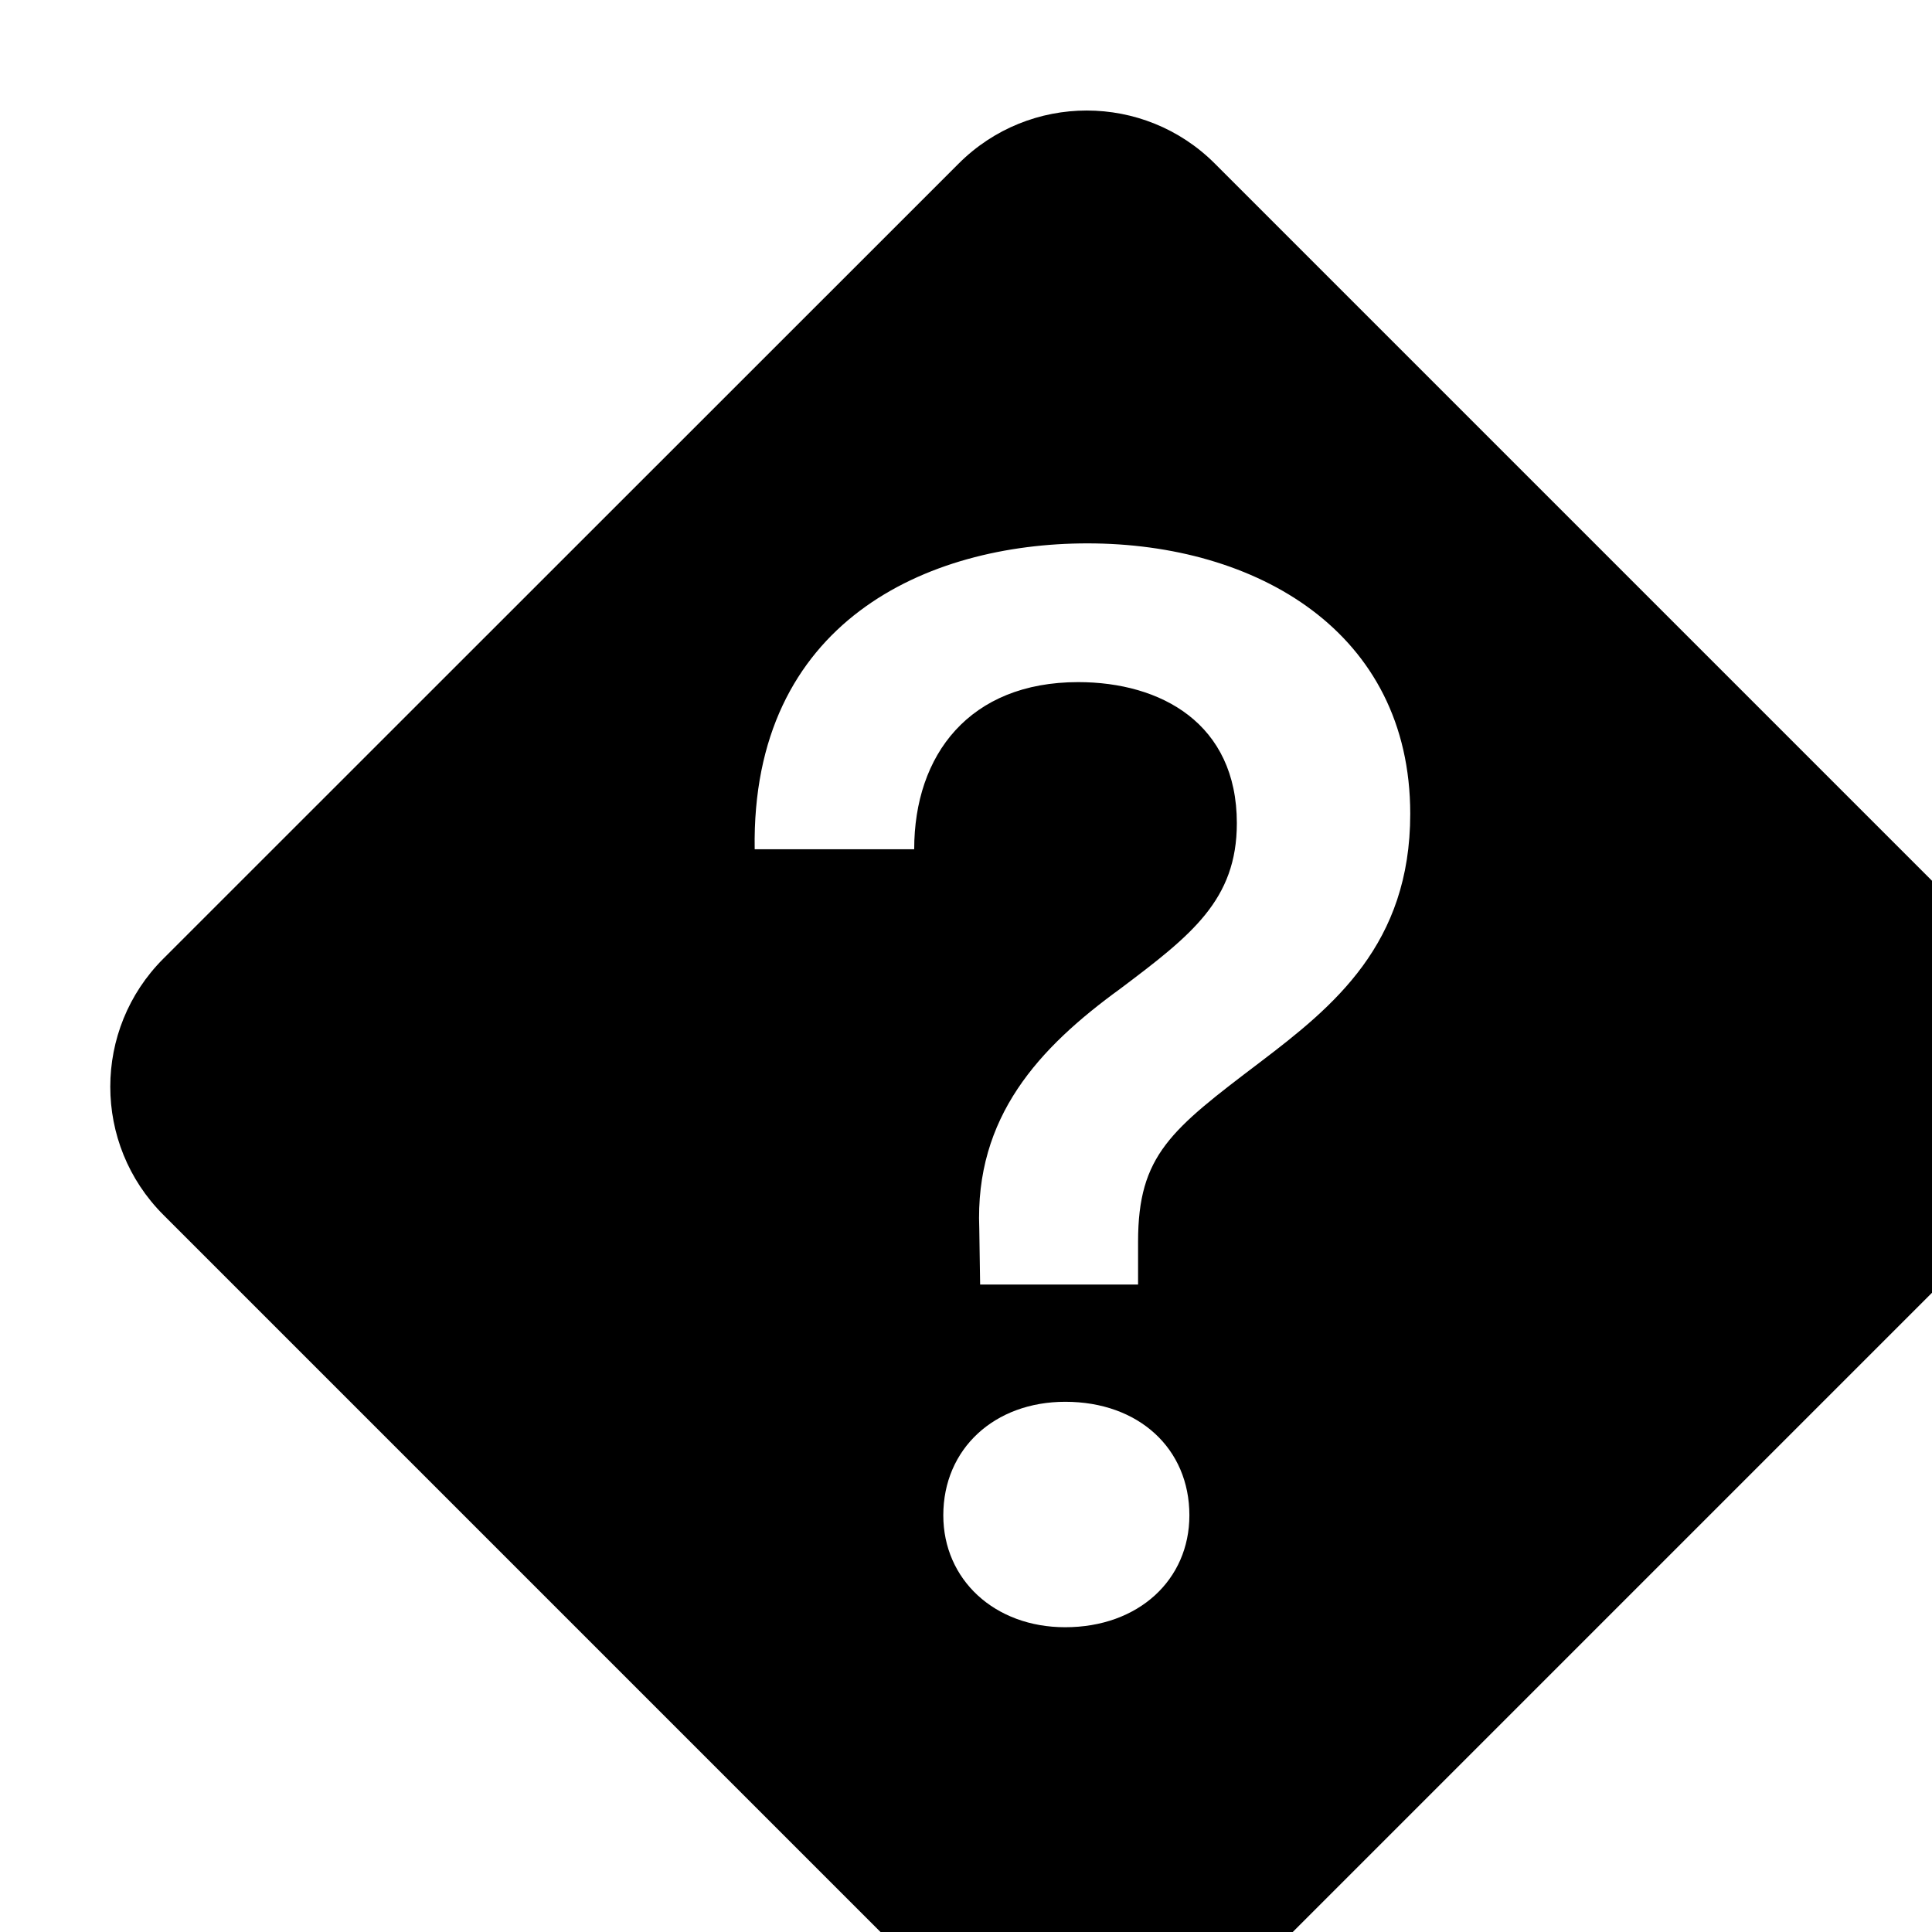
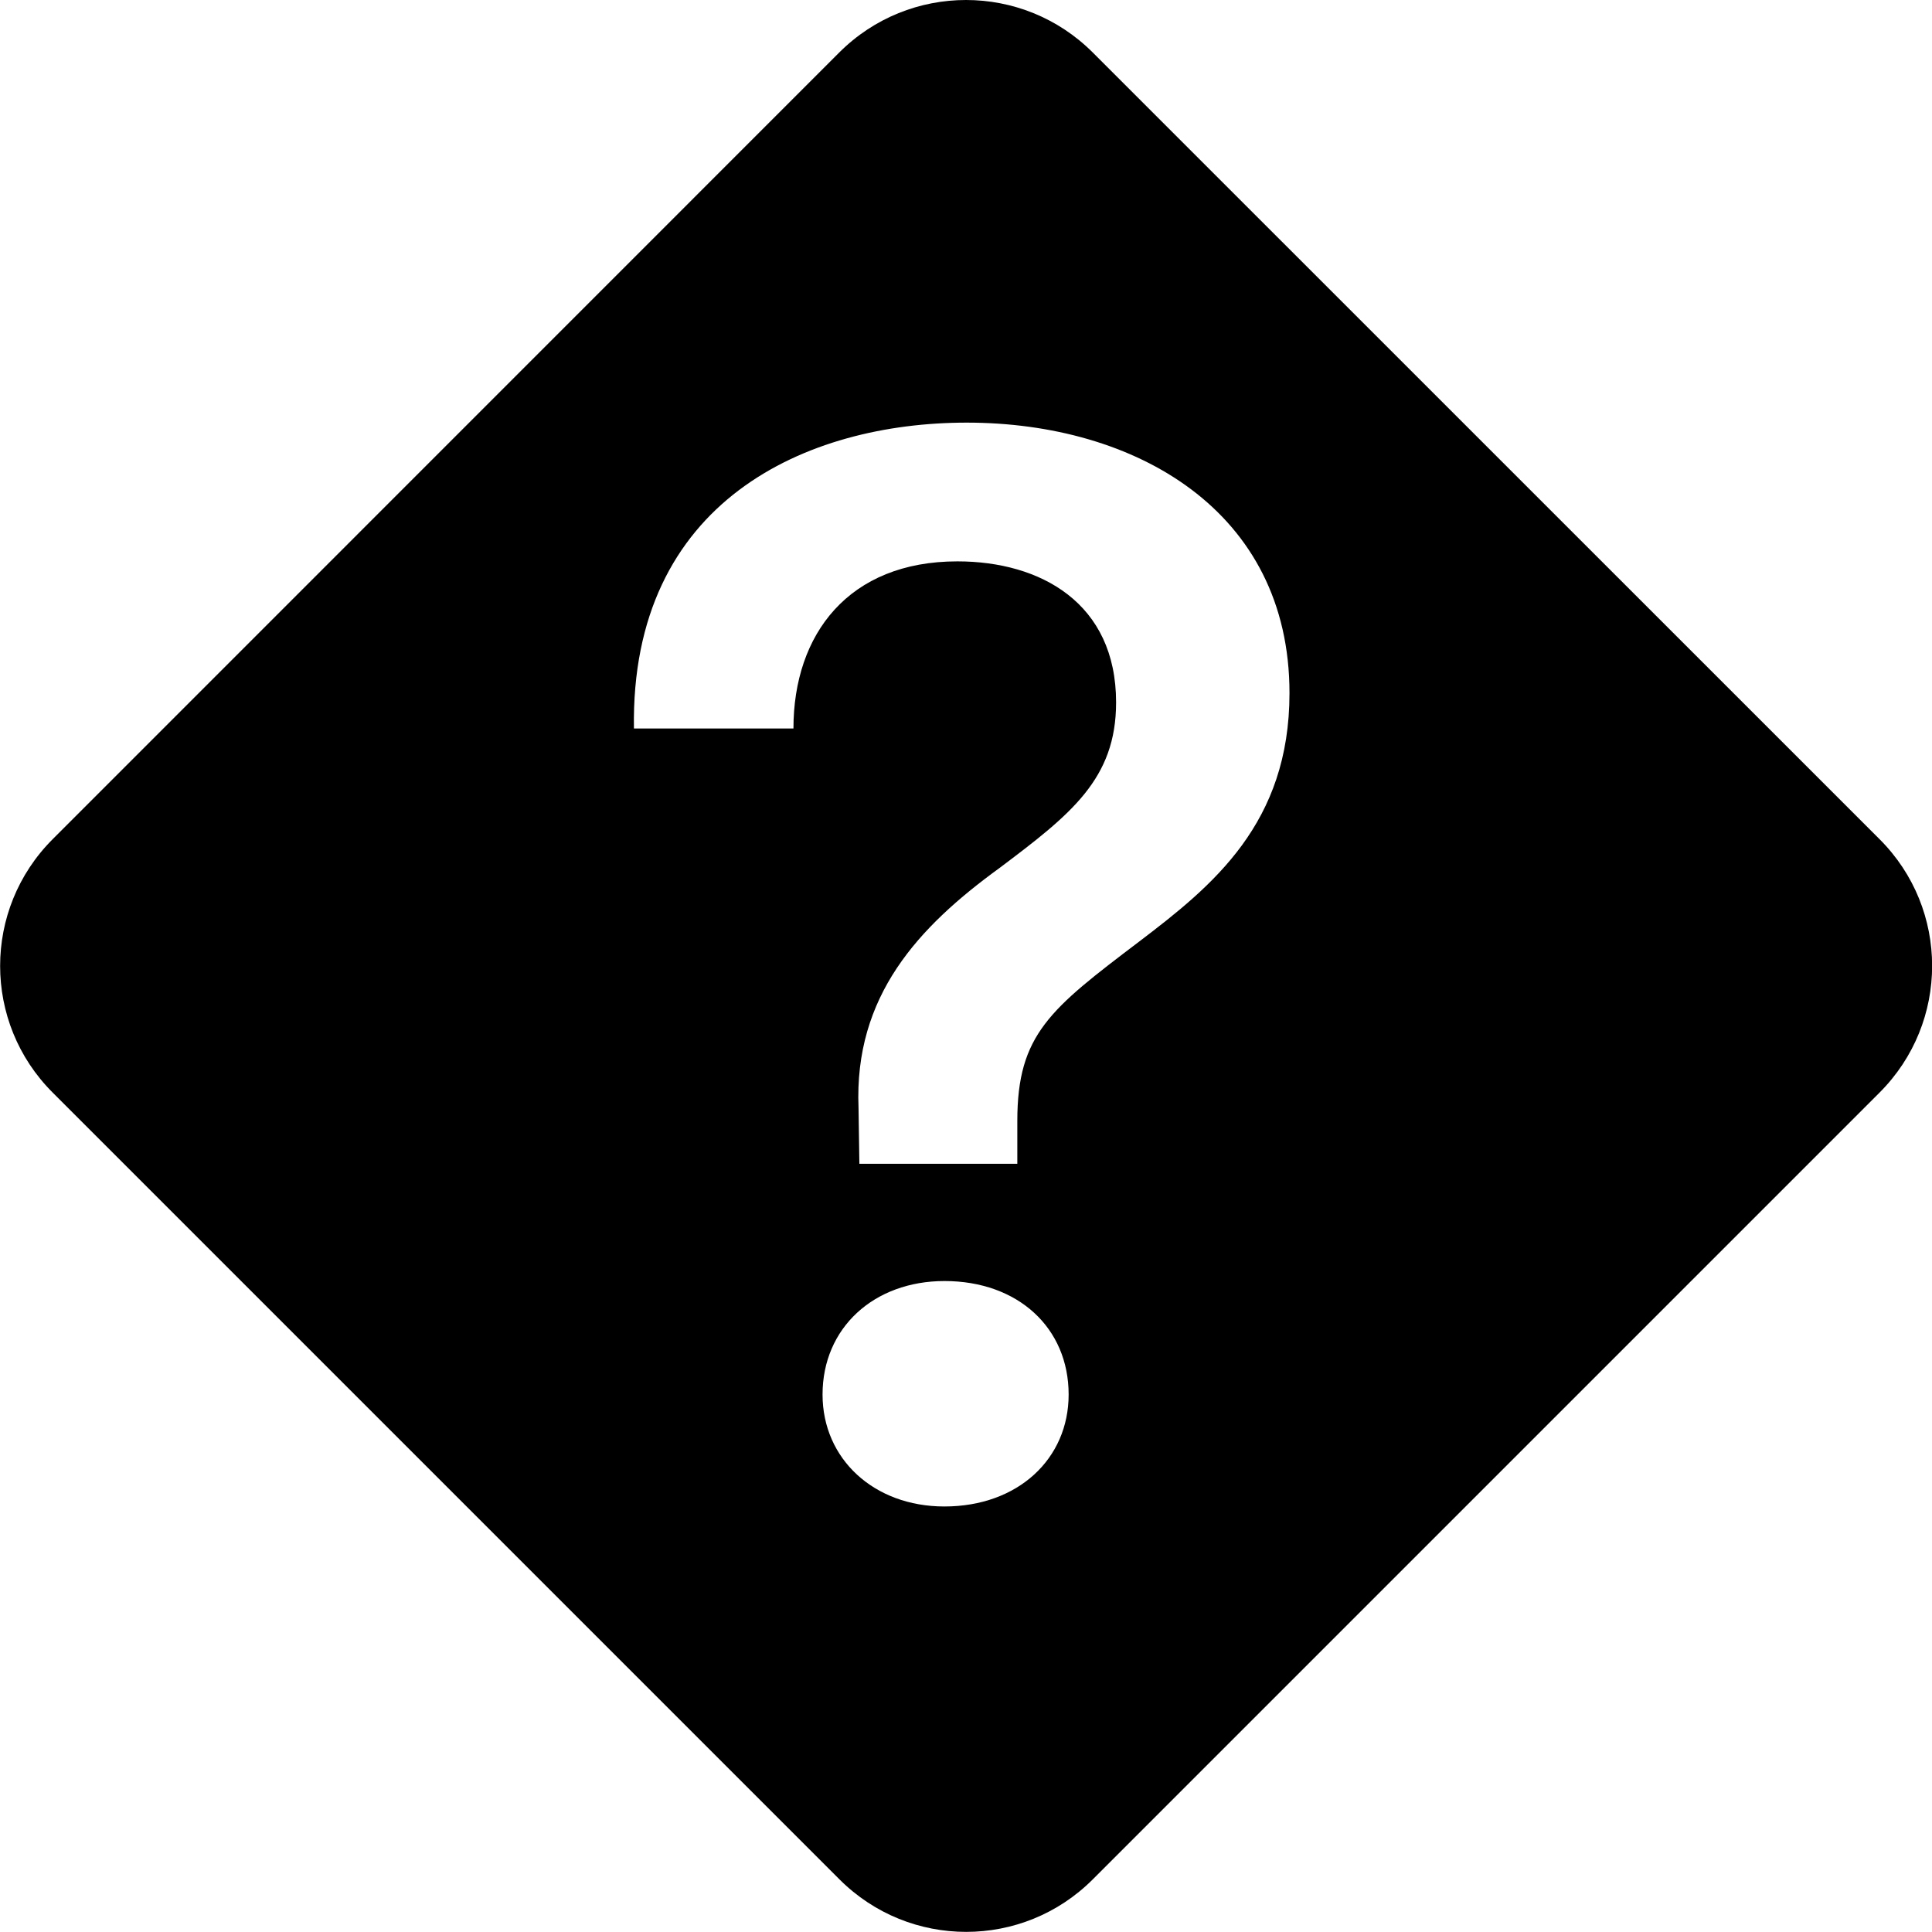
<svg xmlns="http://www.w3.org/2000/svg" class="bi bi-question-diamond-fill" width="1em" height="1em" viewBox="0 0 16 16" fill="currentColor">
-   <path fill-rule="evenodd" d="M10.06 1.354a1.5 1.5 0 00-2.12 0L1.353 7.939a1.5 1.5 0 000 2.122l6.585 6.585a1.5 1.5 0 002.122 0l6.585-6.585a1.5 1.5 0 000-2.122L10.06 1.354zM7.57 7.033H6.25C6.22 5.147 7.68 4.5 9.006 4.5c1.397 0 2.673.73 2.673 2.24 0 1.08-.635 1.594-1.244 2.057-.737.559-1.01.768-1.01 1.486v.355H8.117l-.007-.463c-.038-.927.495-1.498 1.168-1.987.59-.444.965-.736.965-1.371 0-.825-.628-1.168-1.314-1.168-.901 0-1.358.603-1.358 1.384zm1.251 6.443c-.584 0-1.009-.394-1.009-.927 0-.552.425-.94 1.01-.94.609 0 1.028.388 1.028.94 0 .533-.42.927-1.029.927z" clip-rule="evenodd" />
+   <path fill-rule="evenodd" d="M9.05.435c-.58-.58-1.52-.58-2.1 0L.436 6.95c-.58.58-.58 1.519 0 2.098l6.516 6.516c.58.58 1.519.58 2.098 0l6.516-6.516c.58-.58.58-1.519 0-2.098L9.05.435zM6.57 6.033H5.25C5.22 4.147 6.68 3.5 8.006 3.5c1.397 0 2.673.73 2.673 2.24 0 1.08-.635 1.594-1.244 2.057-.737.559-1.01.768-1.01 1.486v.355H7.117l-.007-.463c-.038-.927.495-1.498 1.168-1.987.59-.444.965-.736.965-1.371 0-.825-.628-1.168-1.314-1.168-.901 0-1.358.603-1.358 1.384zm1.251 6.443c-.584 0-1.009-.394-1.009-.927 0-.552.425-.94 1.01-.94.609 0 1.028.388 1.028.94 0 .533-.42.927-1.029.927z" clip-rule="evenodd" />
</svg>
